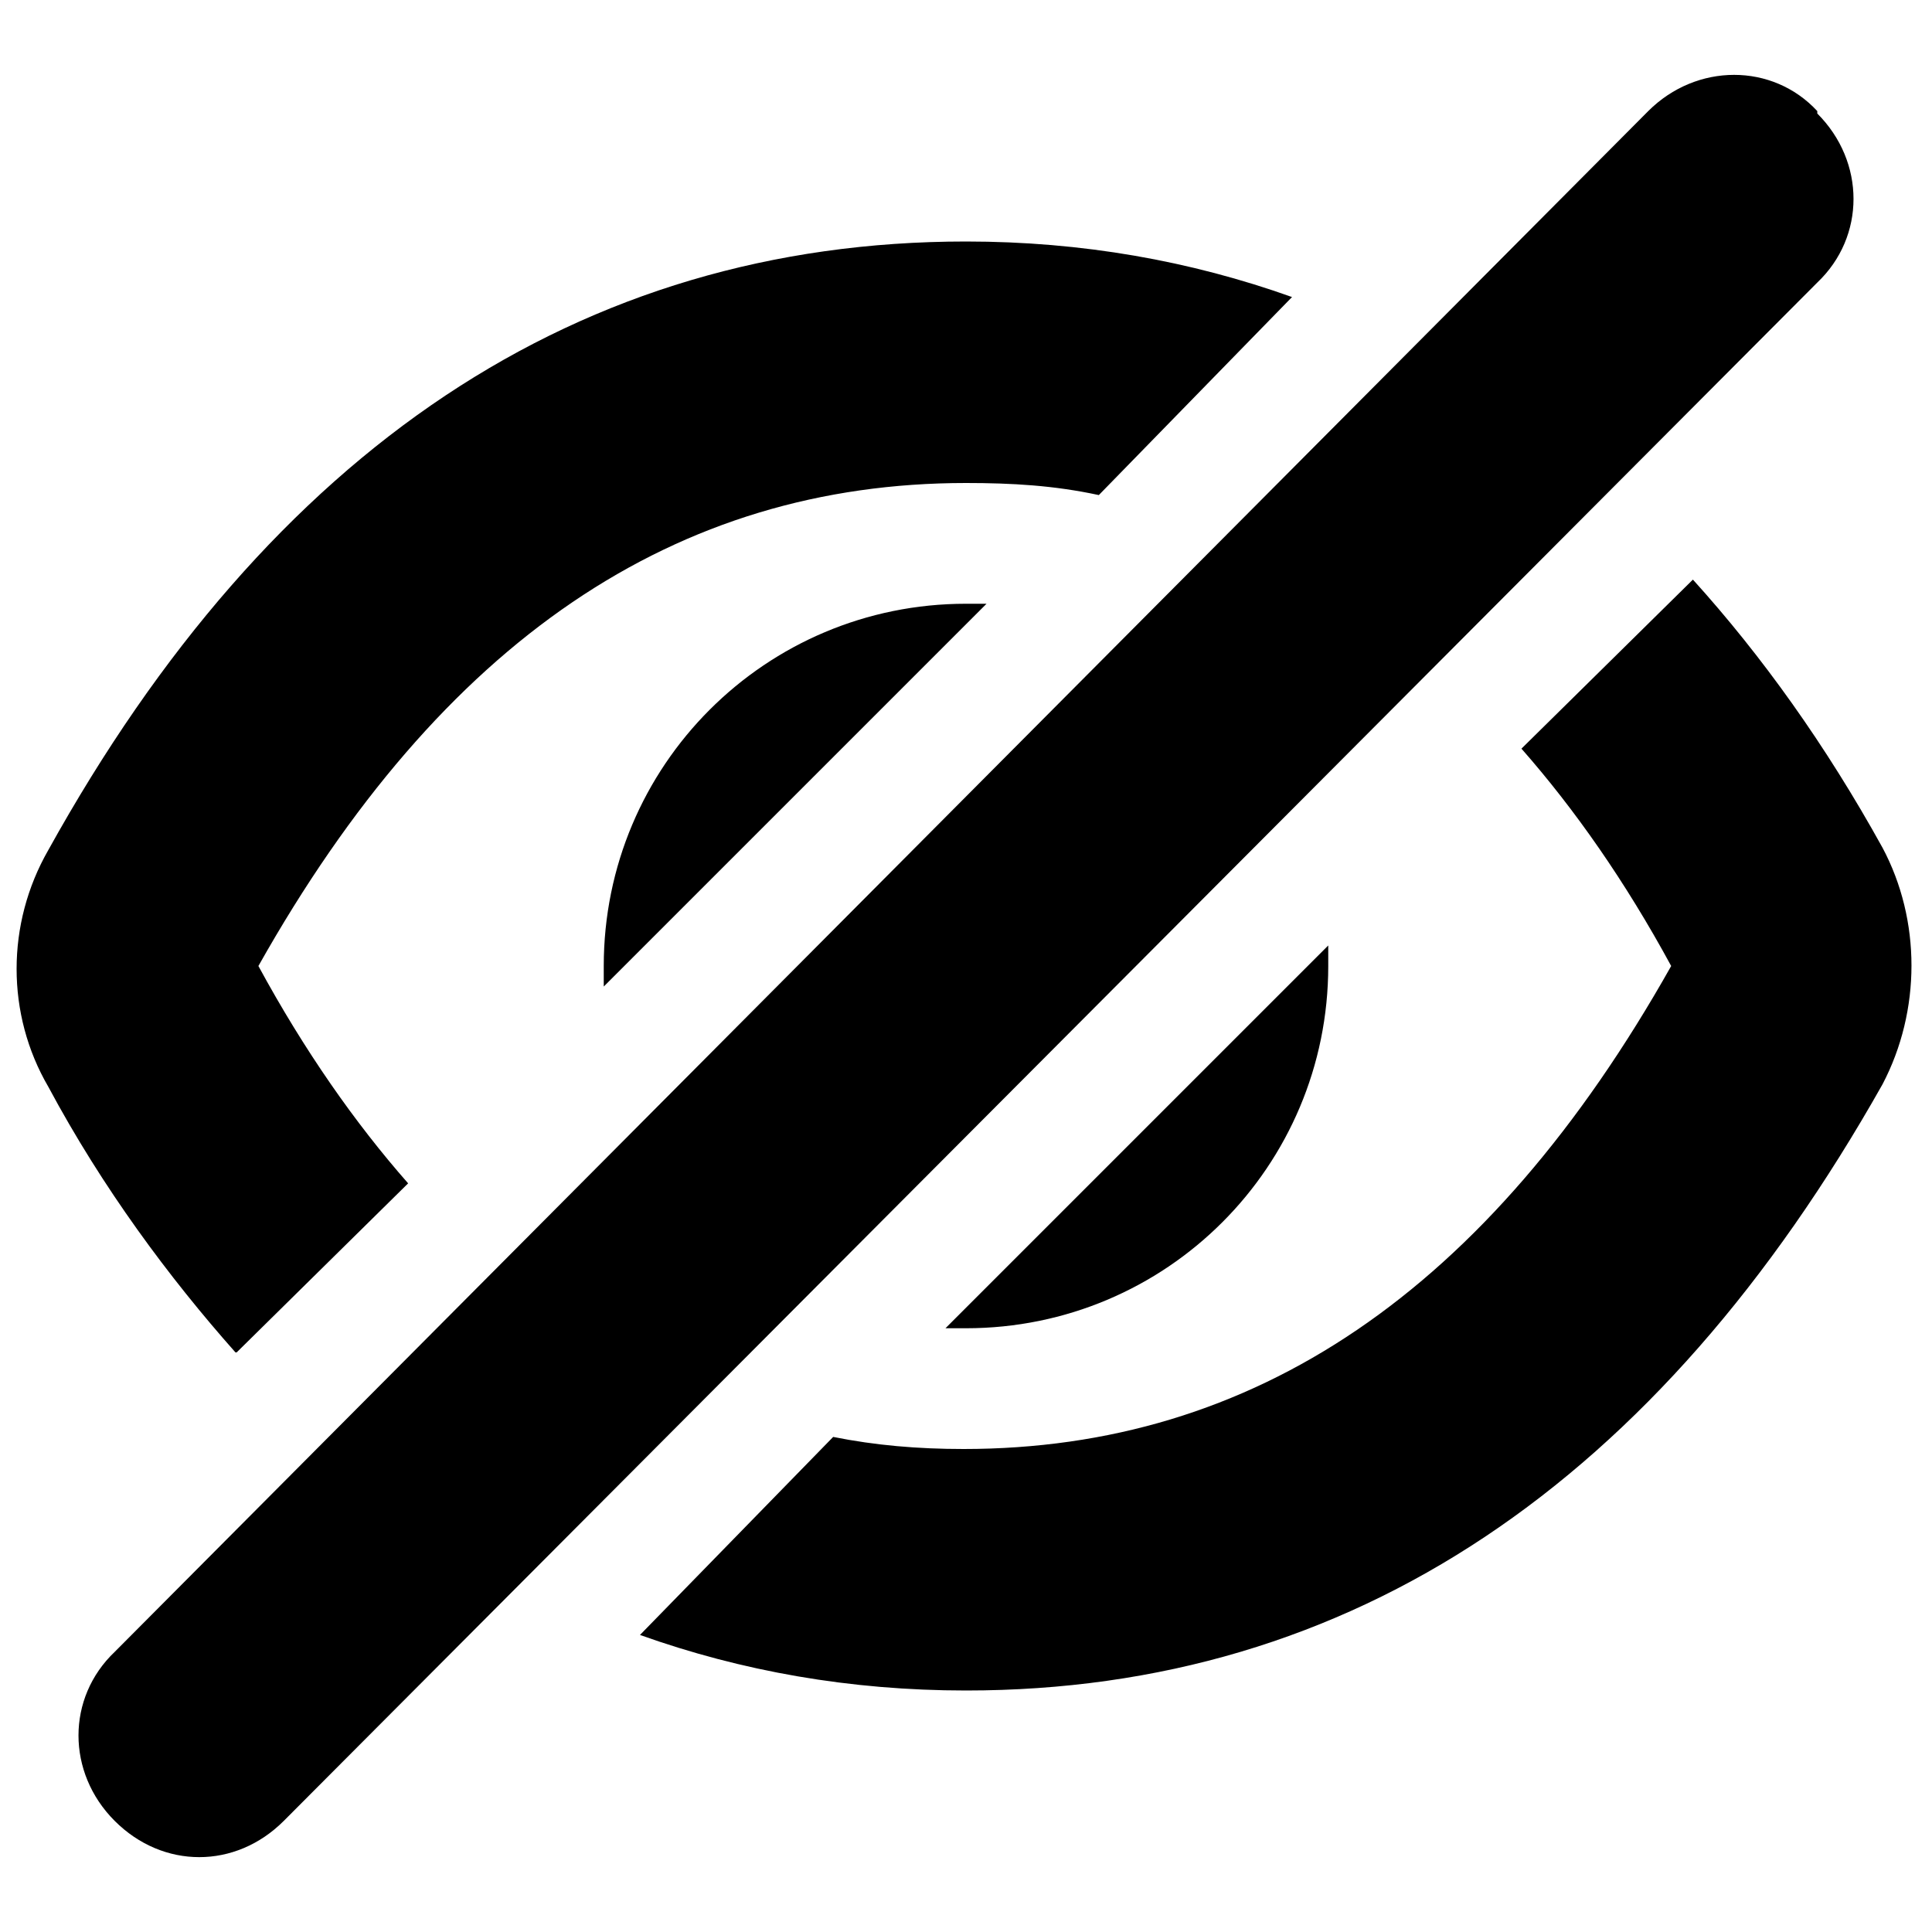
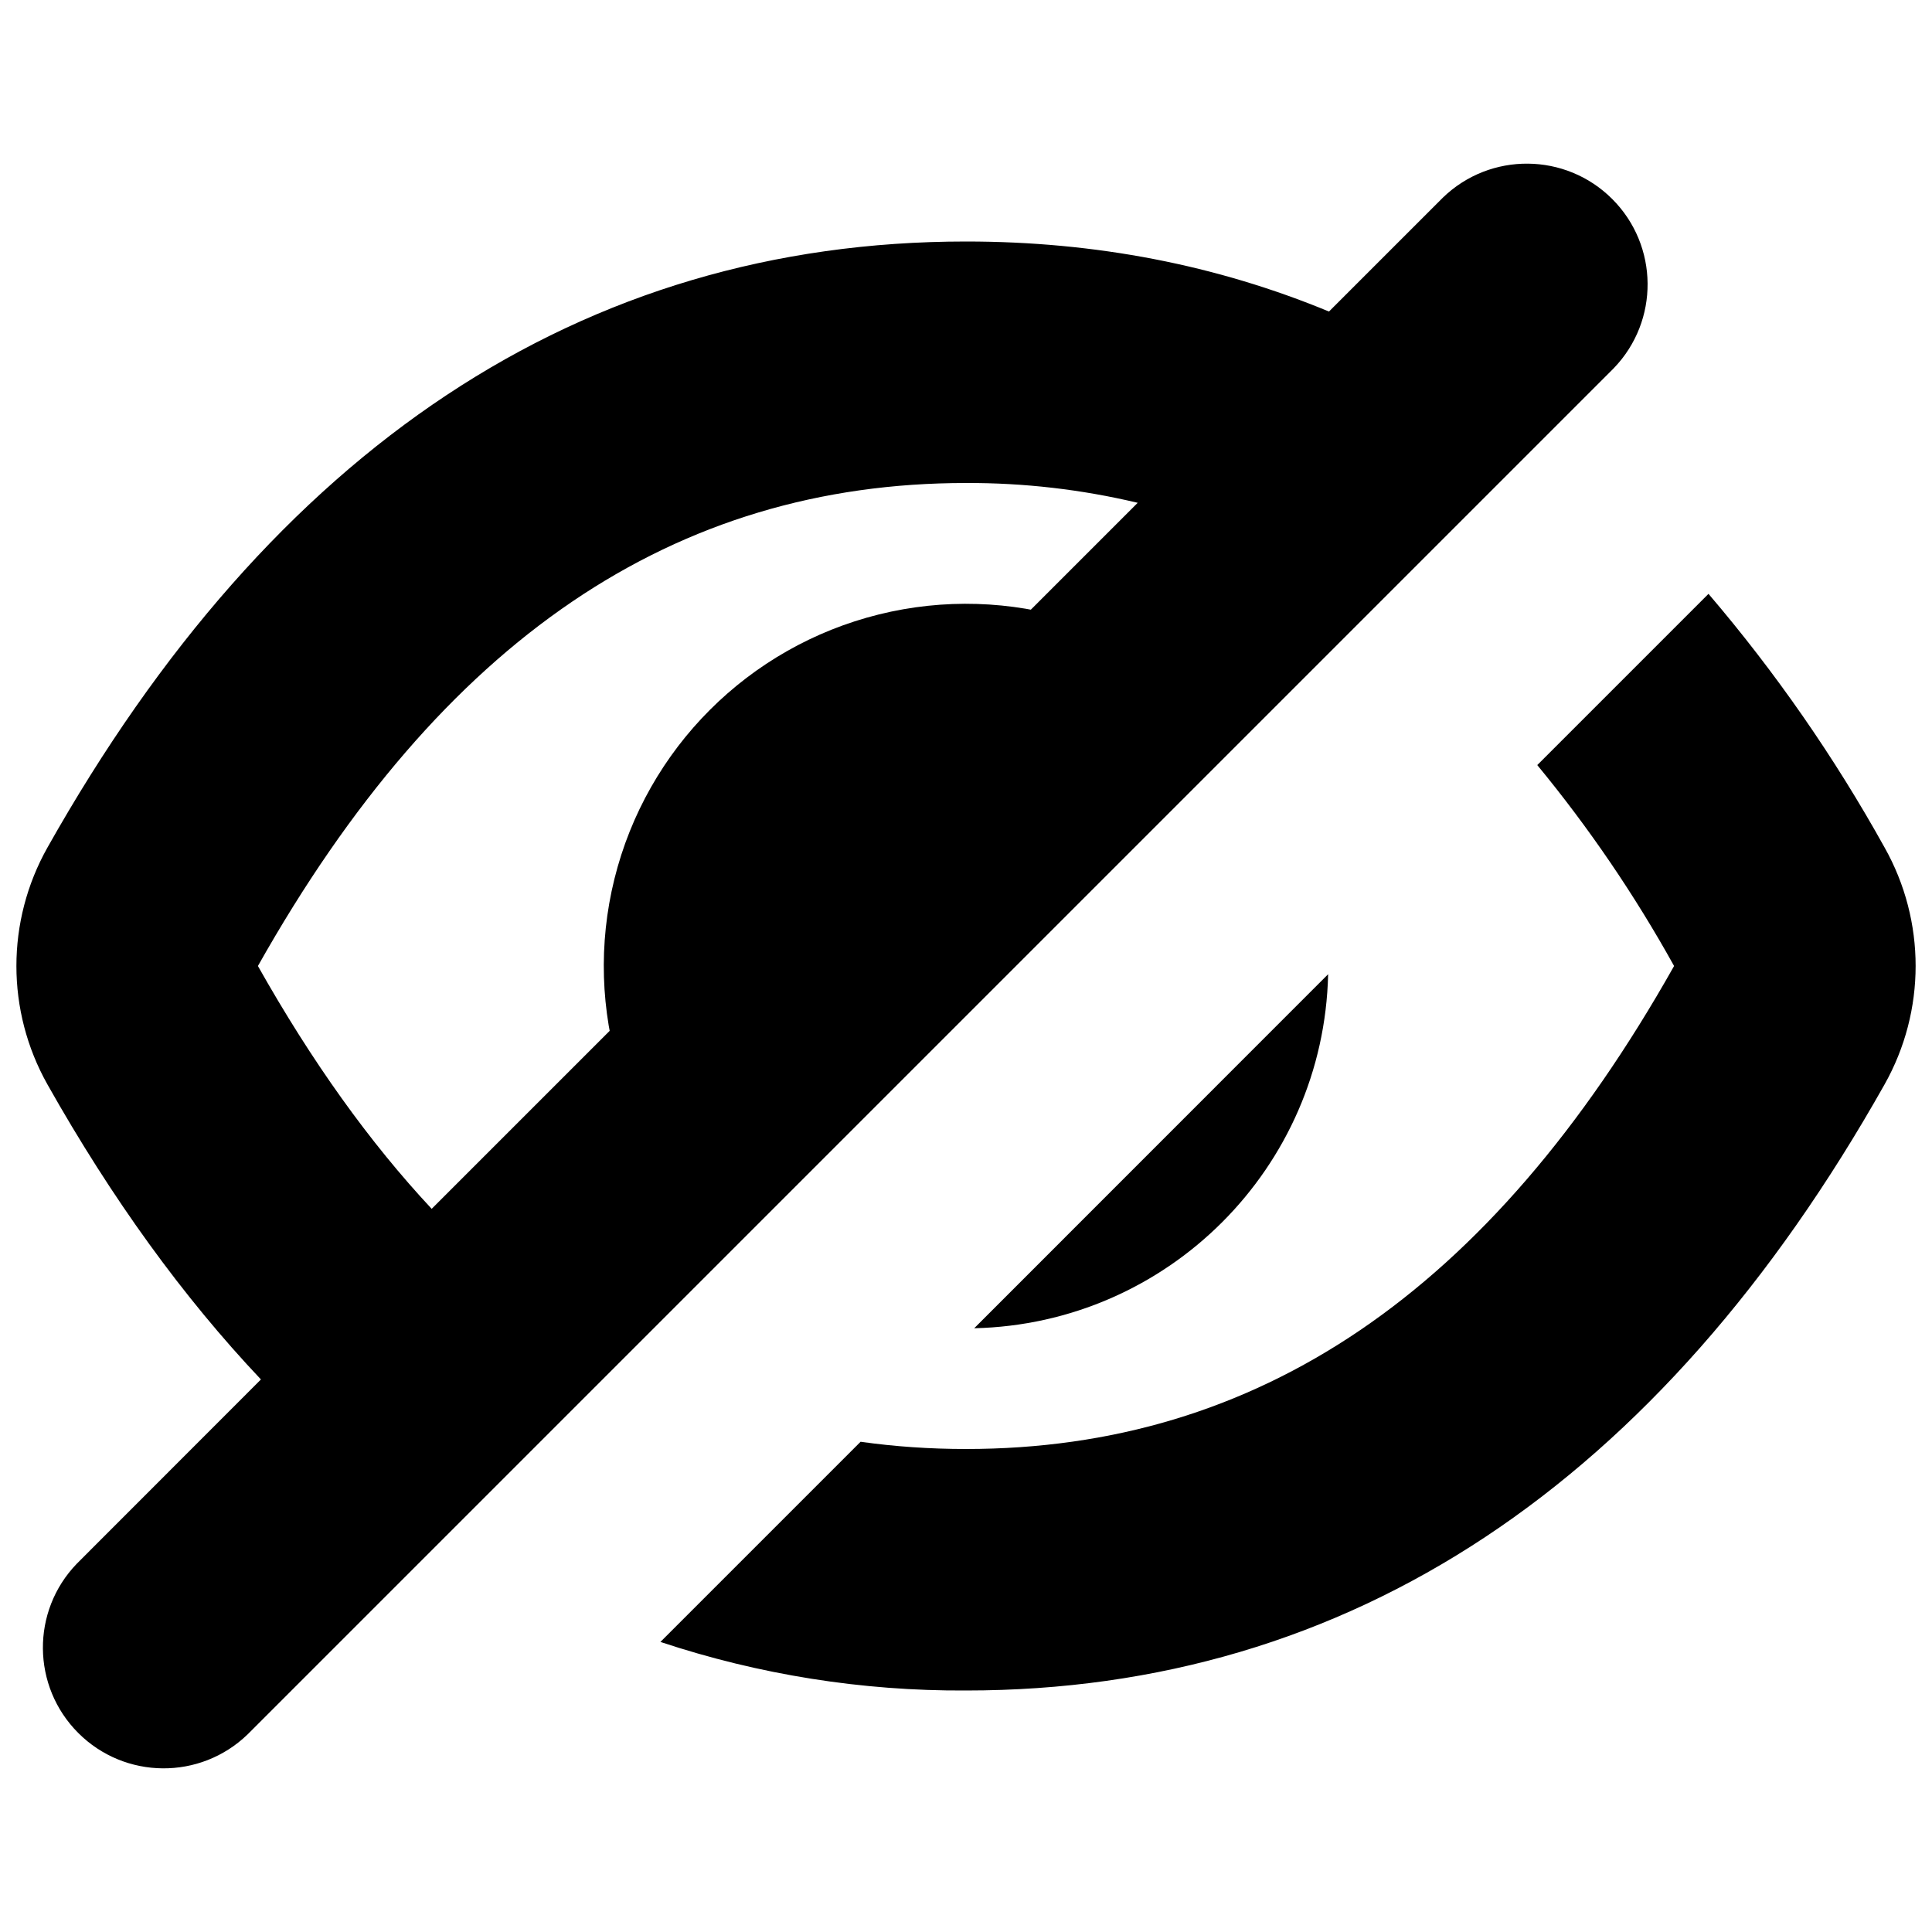
<svg xmlns="http://www.w3.org/2000/svg" width="16" height="16" viewBox="0 0 16 16">
-   <path d="M7.83 11L11 7.83V8c0 1.66-1.34 3-3 3h-.17zM5 8.17V8c0-1.66 1.34-3 3-3h.17L5 8.17zm.3 5.37l1.6-1.64c.35.07.7.1 1.08.1 2.4 0 4.34-1.3 5.86-4-.38-.7-.8-1.3-1.24-1.8l1.42-1.4c.57.63 1.1 1.37 1.57 2.22.32.6.32 1.35 0 1.96C13.73 12.28 11.2 14 8 14c-.96 0-1.86-.16-2.7-.46zM1.95 11.2C1.4 10.58.85 9.84.4 9 .05 8.4.05 7.65.4 7.04 2.24 3.72 4.8 2 8 2c.96 0 1.86.16 2.7.46L9.1 4.1C8.73 4.02 8.38 4 8 4 5.6 4 3.66 5.3 2.14 8c.38.7.8 1.3 1.24 1.8l-1.42 1.4zM15.05.94c.4.4.4 1.02 0 1.4L2.35 15.08c-.4.4-1 .4-1.4 0-.4-.4-.4-1.02 0-1.4L13.65.92c.4-.4 1.03-.4 1.4 0z" />
+   <g fill-rule="evenodd">
+     <path fill-rule="nonzero" d="M2.161 11.424C1.516 10.742.926 9.927.393 8.981a2 2 0 0 1 0-1.962C2.253 3.716 4.816 2 8 2c1.074 0 2.076.195 3.006.58l.944-.944a1 1 0 0 1 1.414 1.414L2.05 14.364A1 1 0 0 1 .636 12.95l1.525-1.526zm7.261-7.26A6.044 6.044 0 0 0 8 4C5.59 4 3.662 5.29 2.136 8c.445.79.924 1.46 1.439 2.011l5.847-5.847zm-3.953 9.434l1.658-1.658c.283.04.575.06.873.06 2.41 0 4.338-1.29 5.864-4a11.023 11.023 0 0 0-1.133-1.664l1.418-1.418a12.799 12.799 0 0 1 1.458 2.1 2 2 0 0 1 0 1.963C13.747 12.284 11.184 14 8 14a7.883 7.883 0 0 1-2.53-.402z" />
+     <path d="M6.001 10.237a3 3 0 1 1 4.236-4.236l-4.236 4.236zM11 8.067L8.068 11a3 3 0 0 0 2.931-2.931z" />
+   </g>
</svg>
